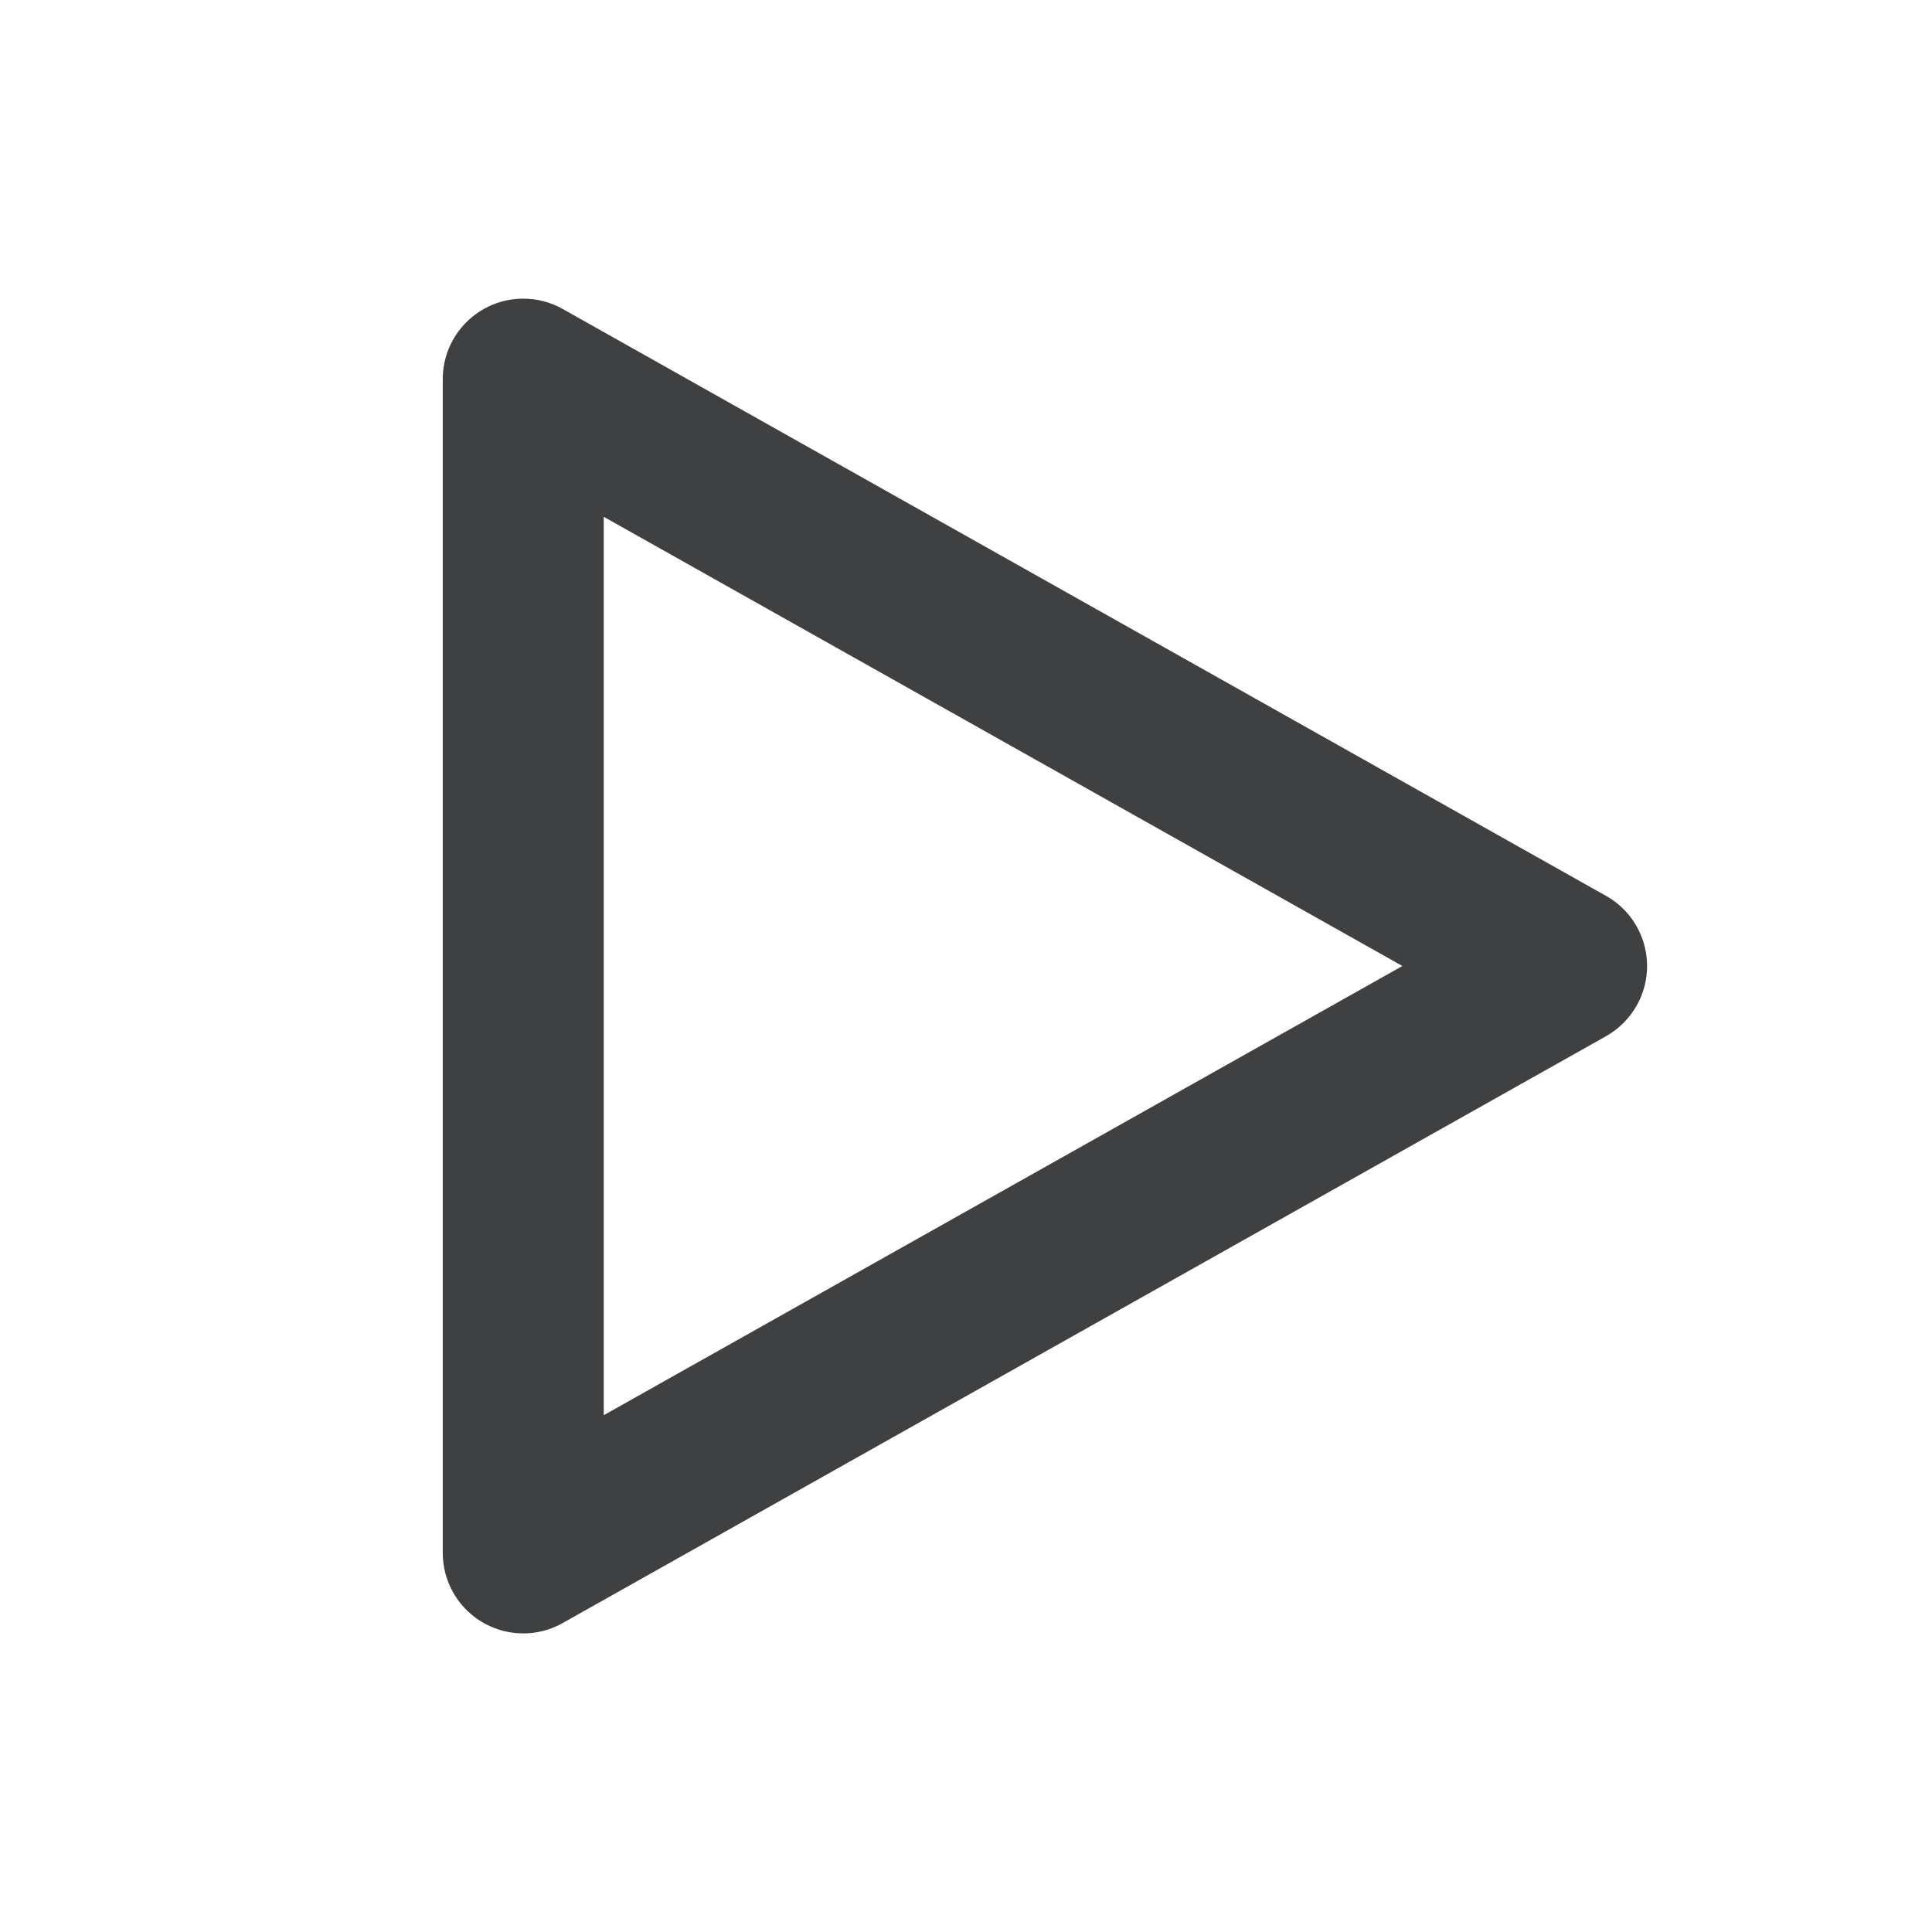
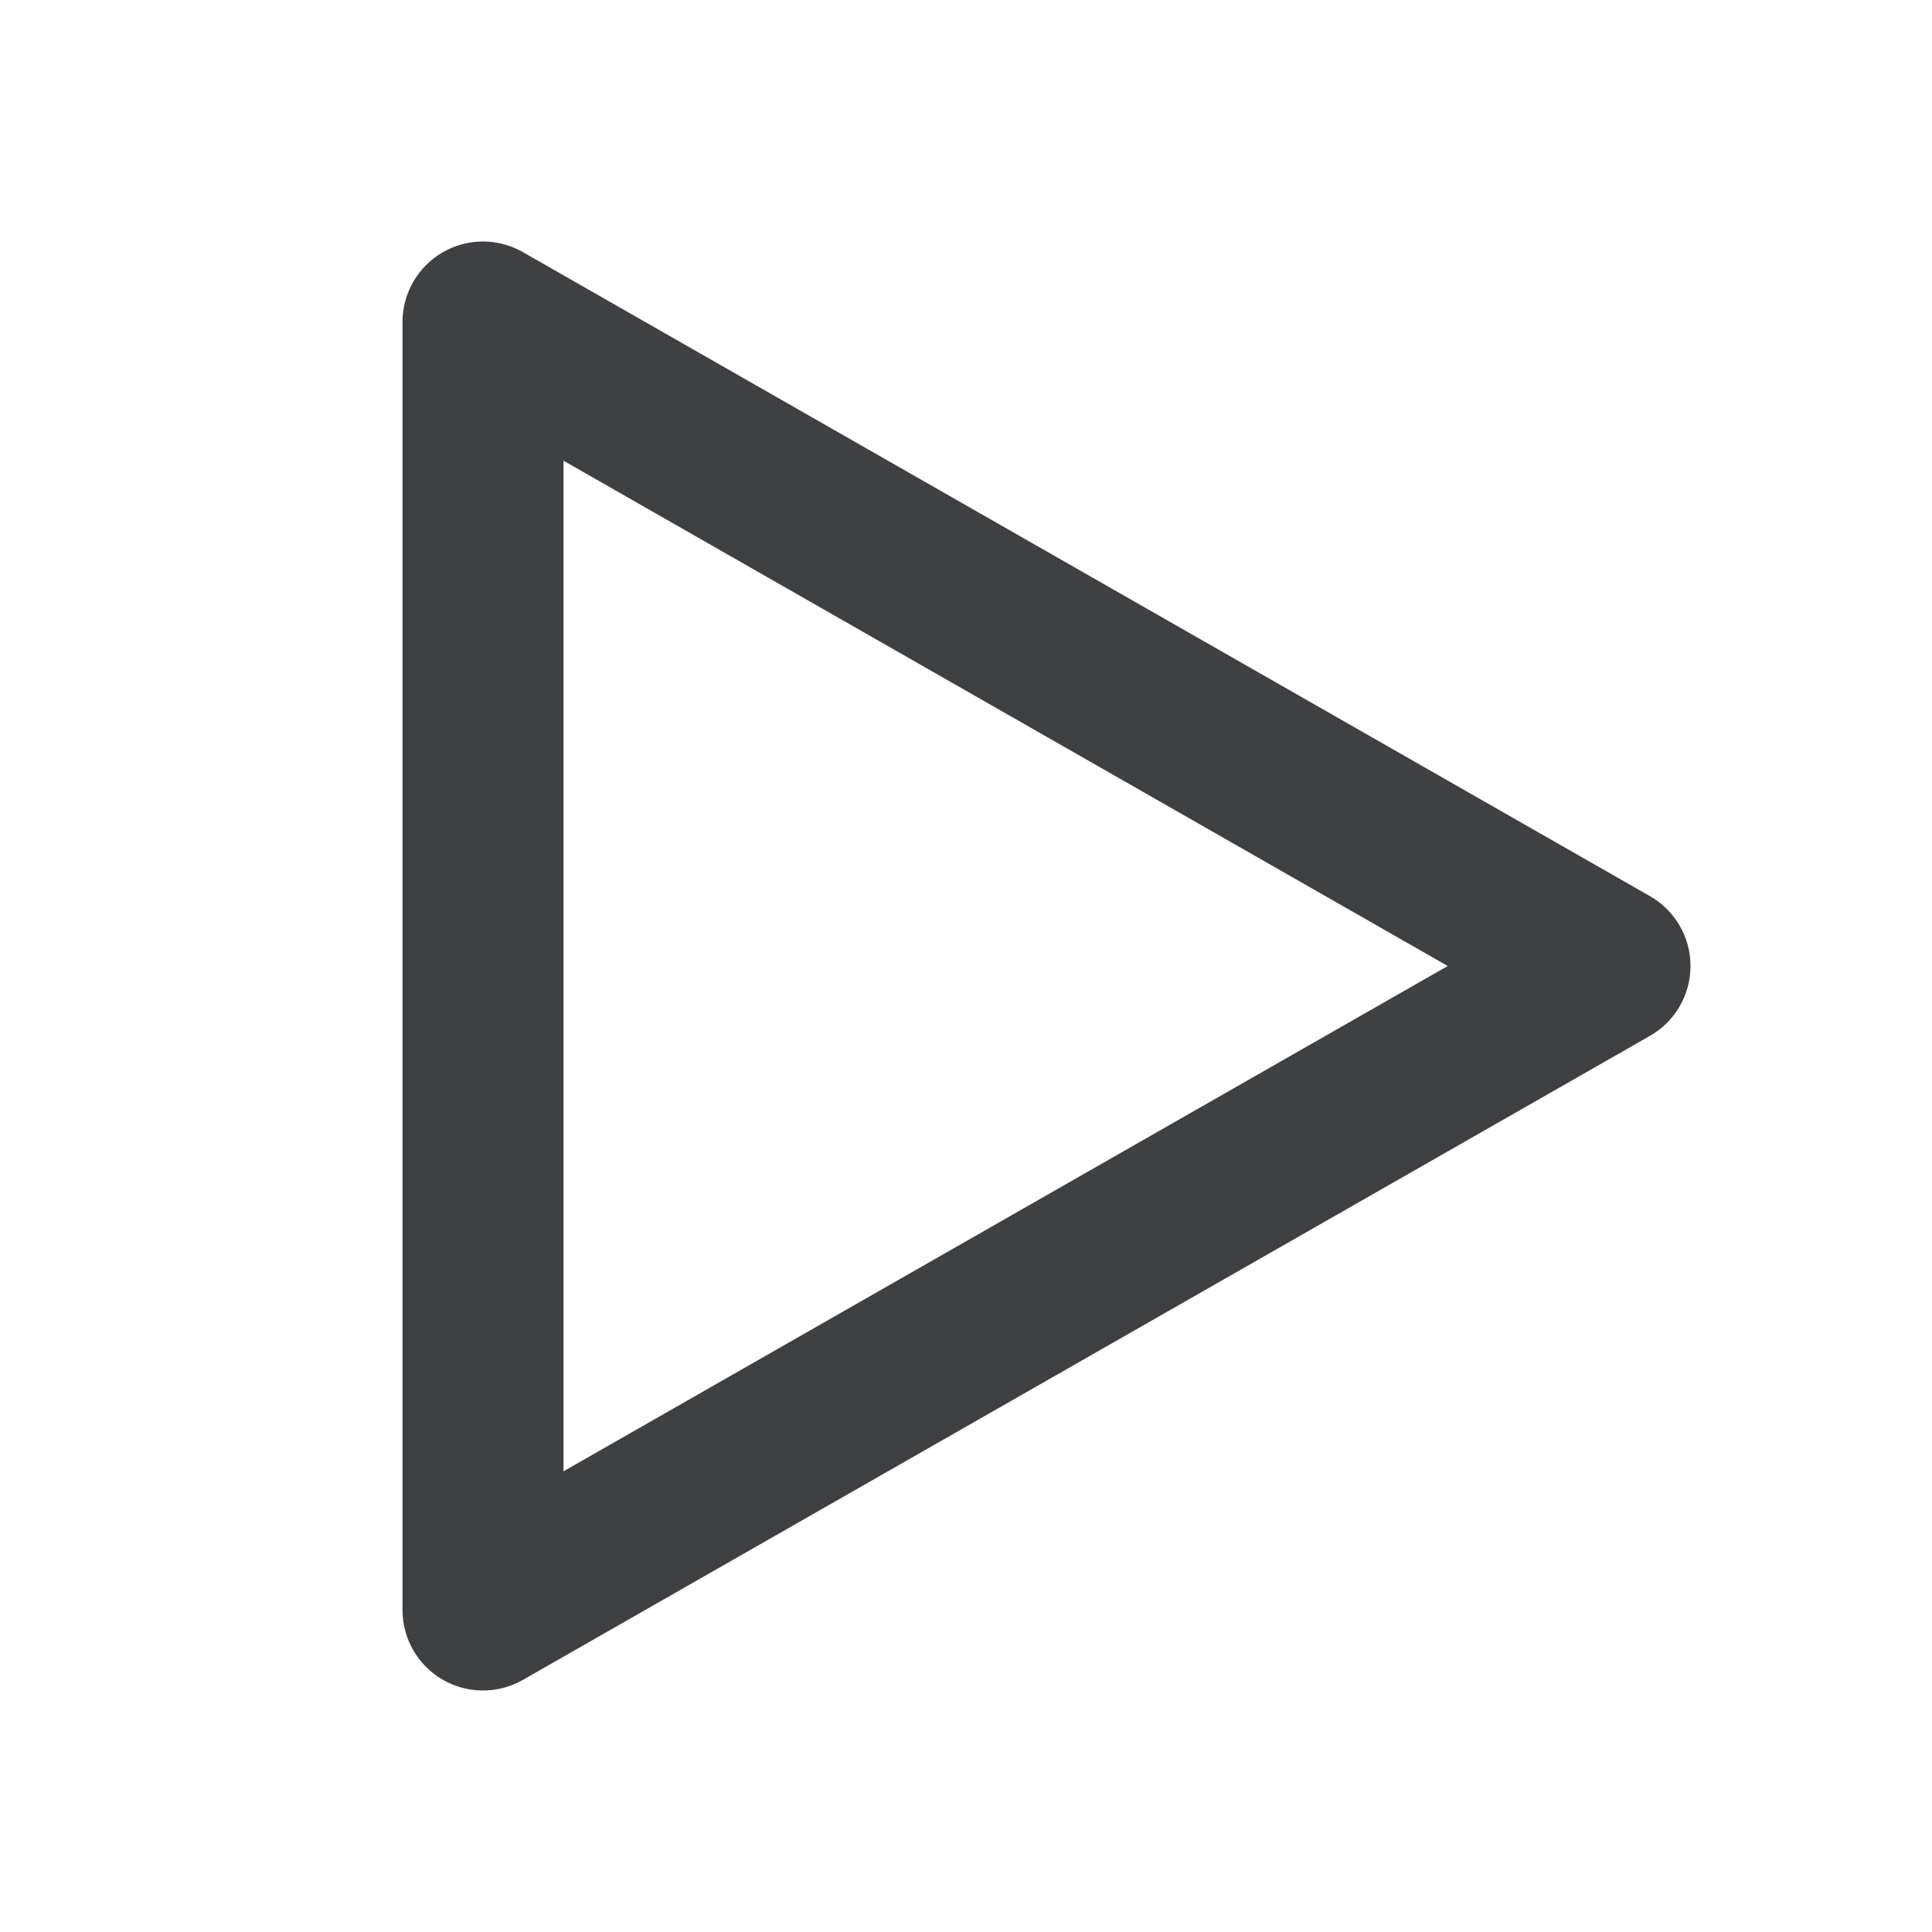
- <svg xmlns="http://www.w3.org/2000/svg" width="24" height="24" viewBox="0 0 24 24">
-   <path fill="#3E4042" fill-rule="evenodd" d="M17.421,12 L7.5,6.42 L7.5,17.58 L17.421,12 Z M5.5,19.29 L5.5,4.71 C5.5,4.158 5.948,3.71 6.5,3.71 C6.672,3.71 6.841,3.754 6.99,3.838 L19.951,11.129 C20.432,11.399 20.603,12.009 20.332,12.49 C20.242,12.65 20.11,12.782 19.951,12.872 L6.99,20.162 C6.509,20.433 5.899,20.262 5.628,19.78 C5.544,19.631 5.5,19.462 5.5,19.29 Z" />
+ <svg xmlns="http://www.w3.org/2000/svg" width="24" height="24" viewBox="0 0 24 24" fill="none">
+   <path fill-rule="evenodd" clip-rule="evenodd" d="M17.984 12L7 5.723V18.277L17.984 12ZM6.496 3.132C6.187 2.955 5.806 2.956 5.498 3.135C5.19 3.314 5 3.644 5 4V20C5 20.357 5.19 20.686 5.498 20.865C5.806 21.044 6.187 21.045 6.496 20.868L20.496 12.868C20.808 12.69 21 12.359 21 12C21 11.641 20.808 11.31 20.496 11.132L6.496 3.132Z" fill="#3E4042" />
</svg>
